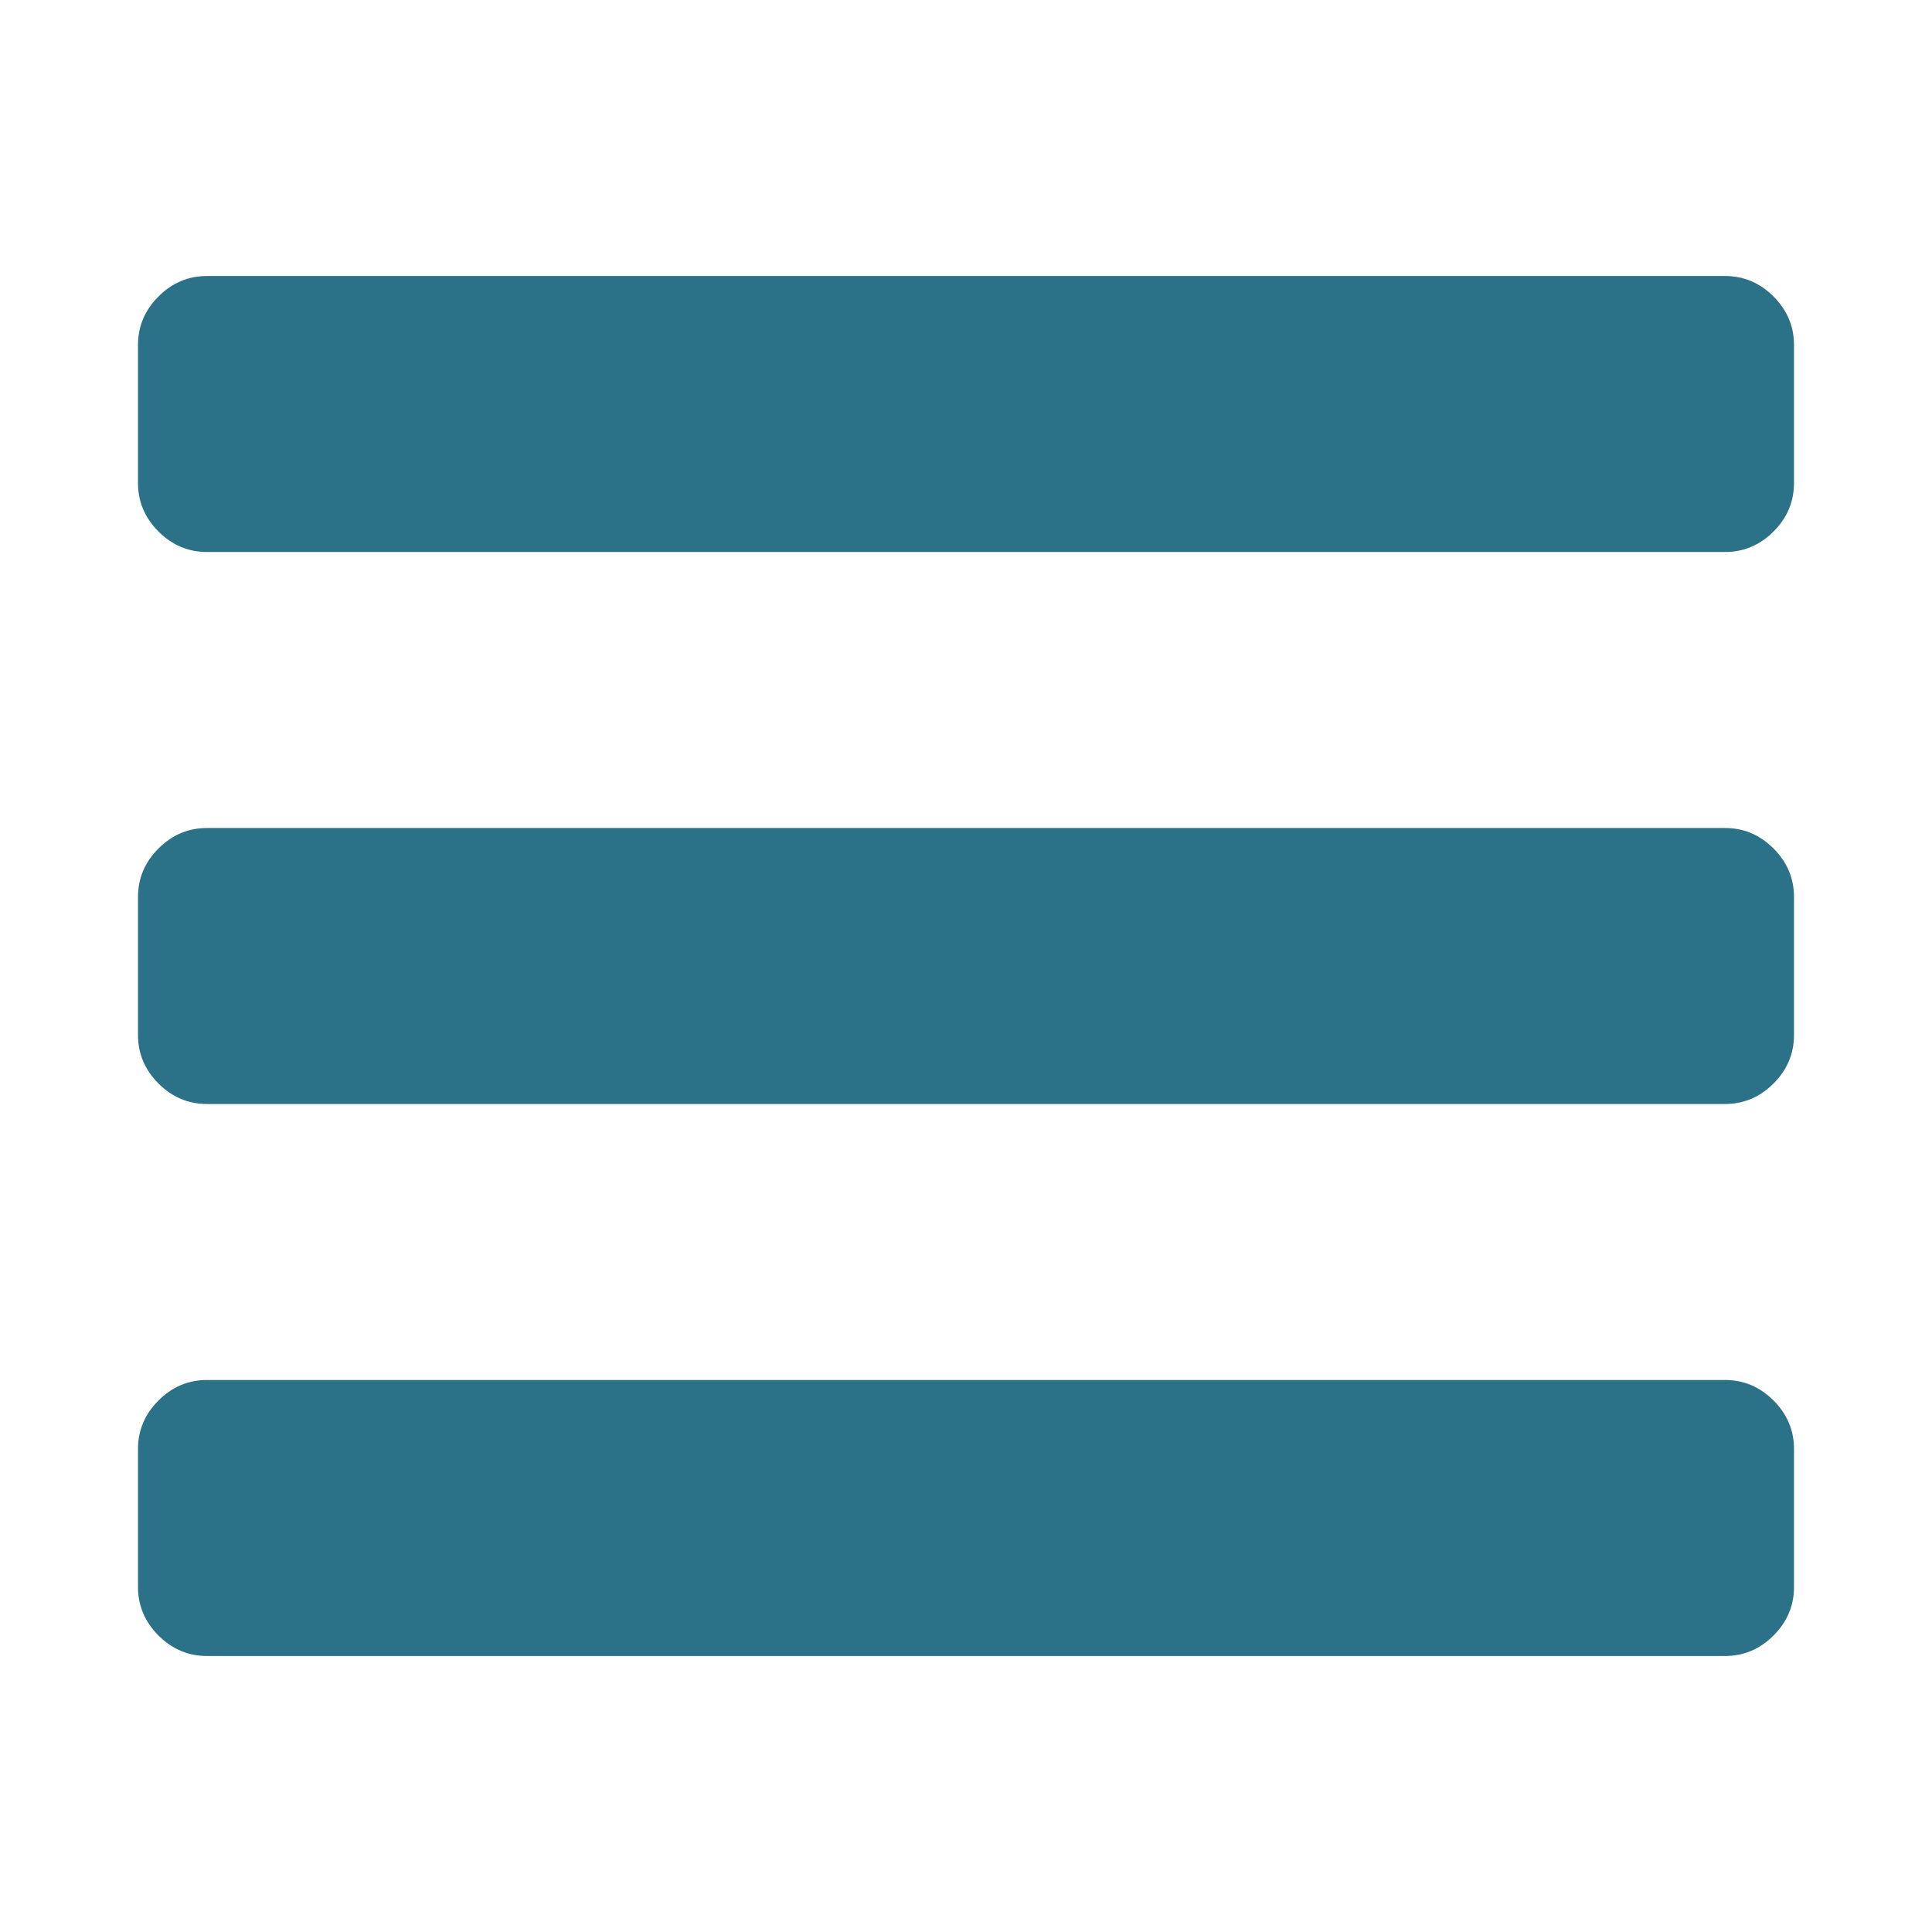
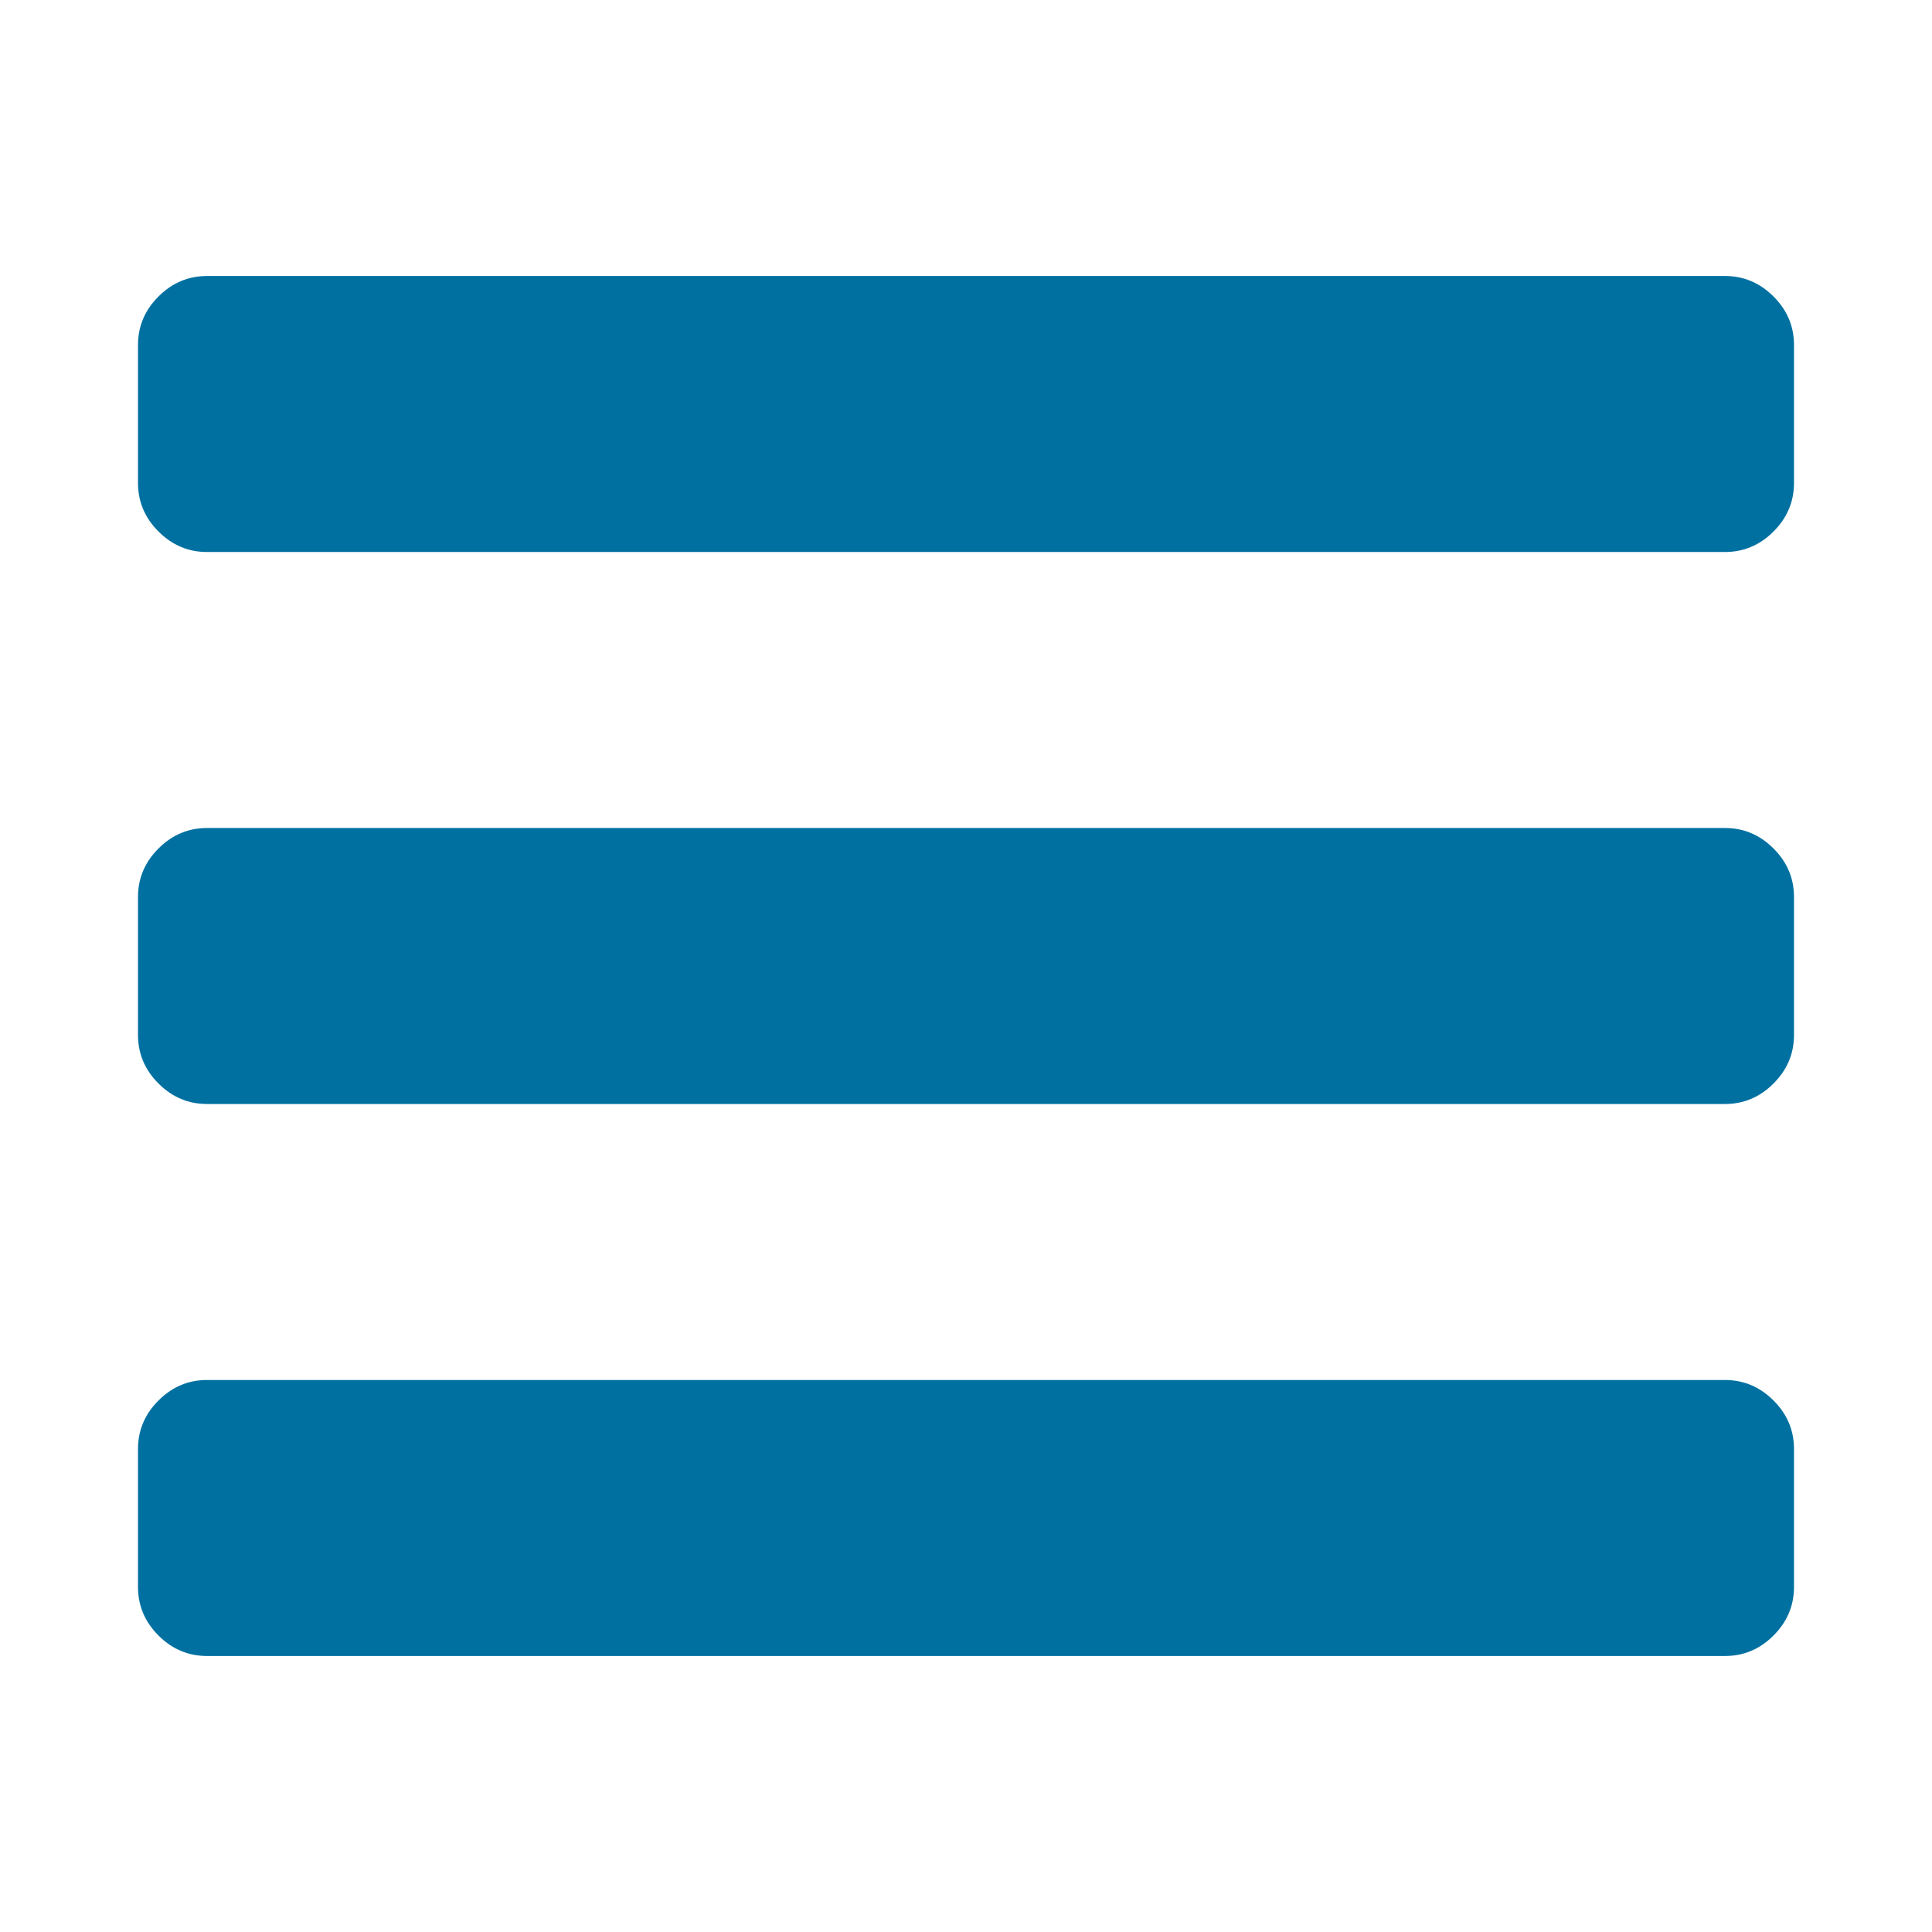
<svg xmlns="http://www.w3.org/2000/svg" width="1792" height="1792" viewBox="0 0 1792 1792">
-   <path style="fill:#2b7187" d="M1664 1344v128q0 26-19 45t-45 19h-1408q-26 0-45-19t-19-45v-128q0-26 19-45t45-19h1408q26 0 45 19t19 45zm0-512v128q0 26-19 45t-45 19h-1408q-26 0-45-19t-19-45v-128q0-26 19-45t45-19h1408q26 0 45 19t19 45zm0-512v128q0 26-19 45t-45 19h-1408q-26 0-45-19t-19-45v-128q0-26 19-45t45-19h1408q26 0 45 19t19 45z" />
+   <path style="fill:#0070a1" d="M1664 1344v128q0 26-19 45t-45 19h-1408q-26 0-45-19t-19-45v-128q0-26 19-45t45-19h1408q26 0 45 19t19 45zm0-512v128q0 26-19 45t-45 19h-1408q-26 0-45-19t-19-45v-128q0-26 19-45t45-19h1408q26 0 45 19t19 45zm0-512v128q0 26-19 45t-45 19h-1408q-26 0-45-19t-19-45v-128q0-26 19-45t45-19h1408q26 0 45 19t19 45z" />
</svg>
